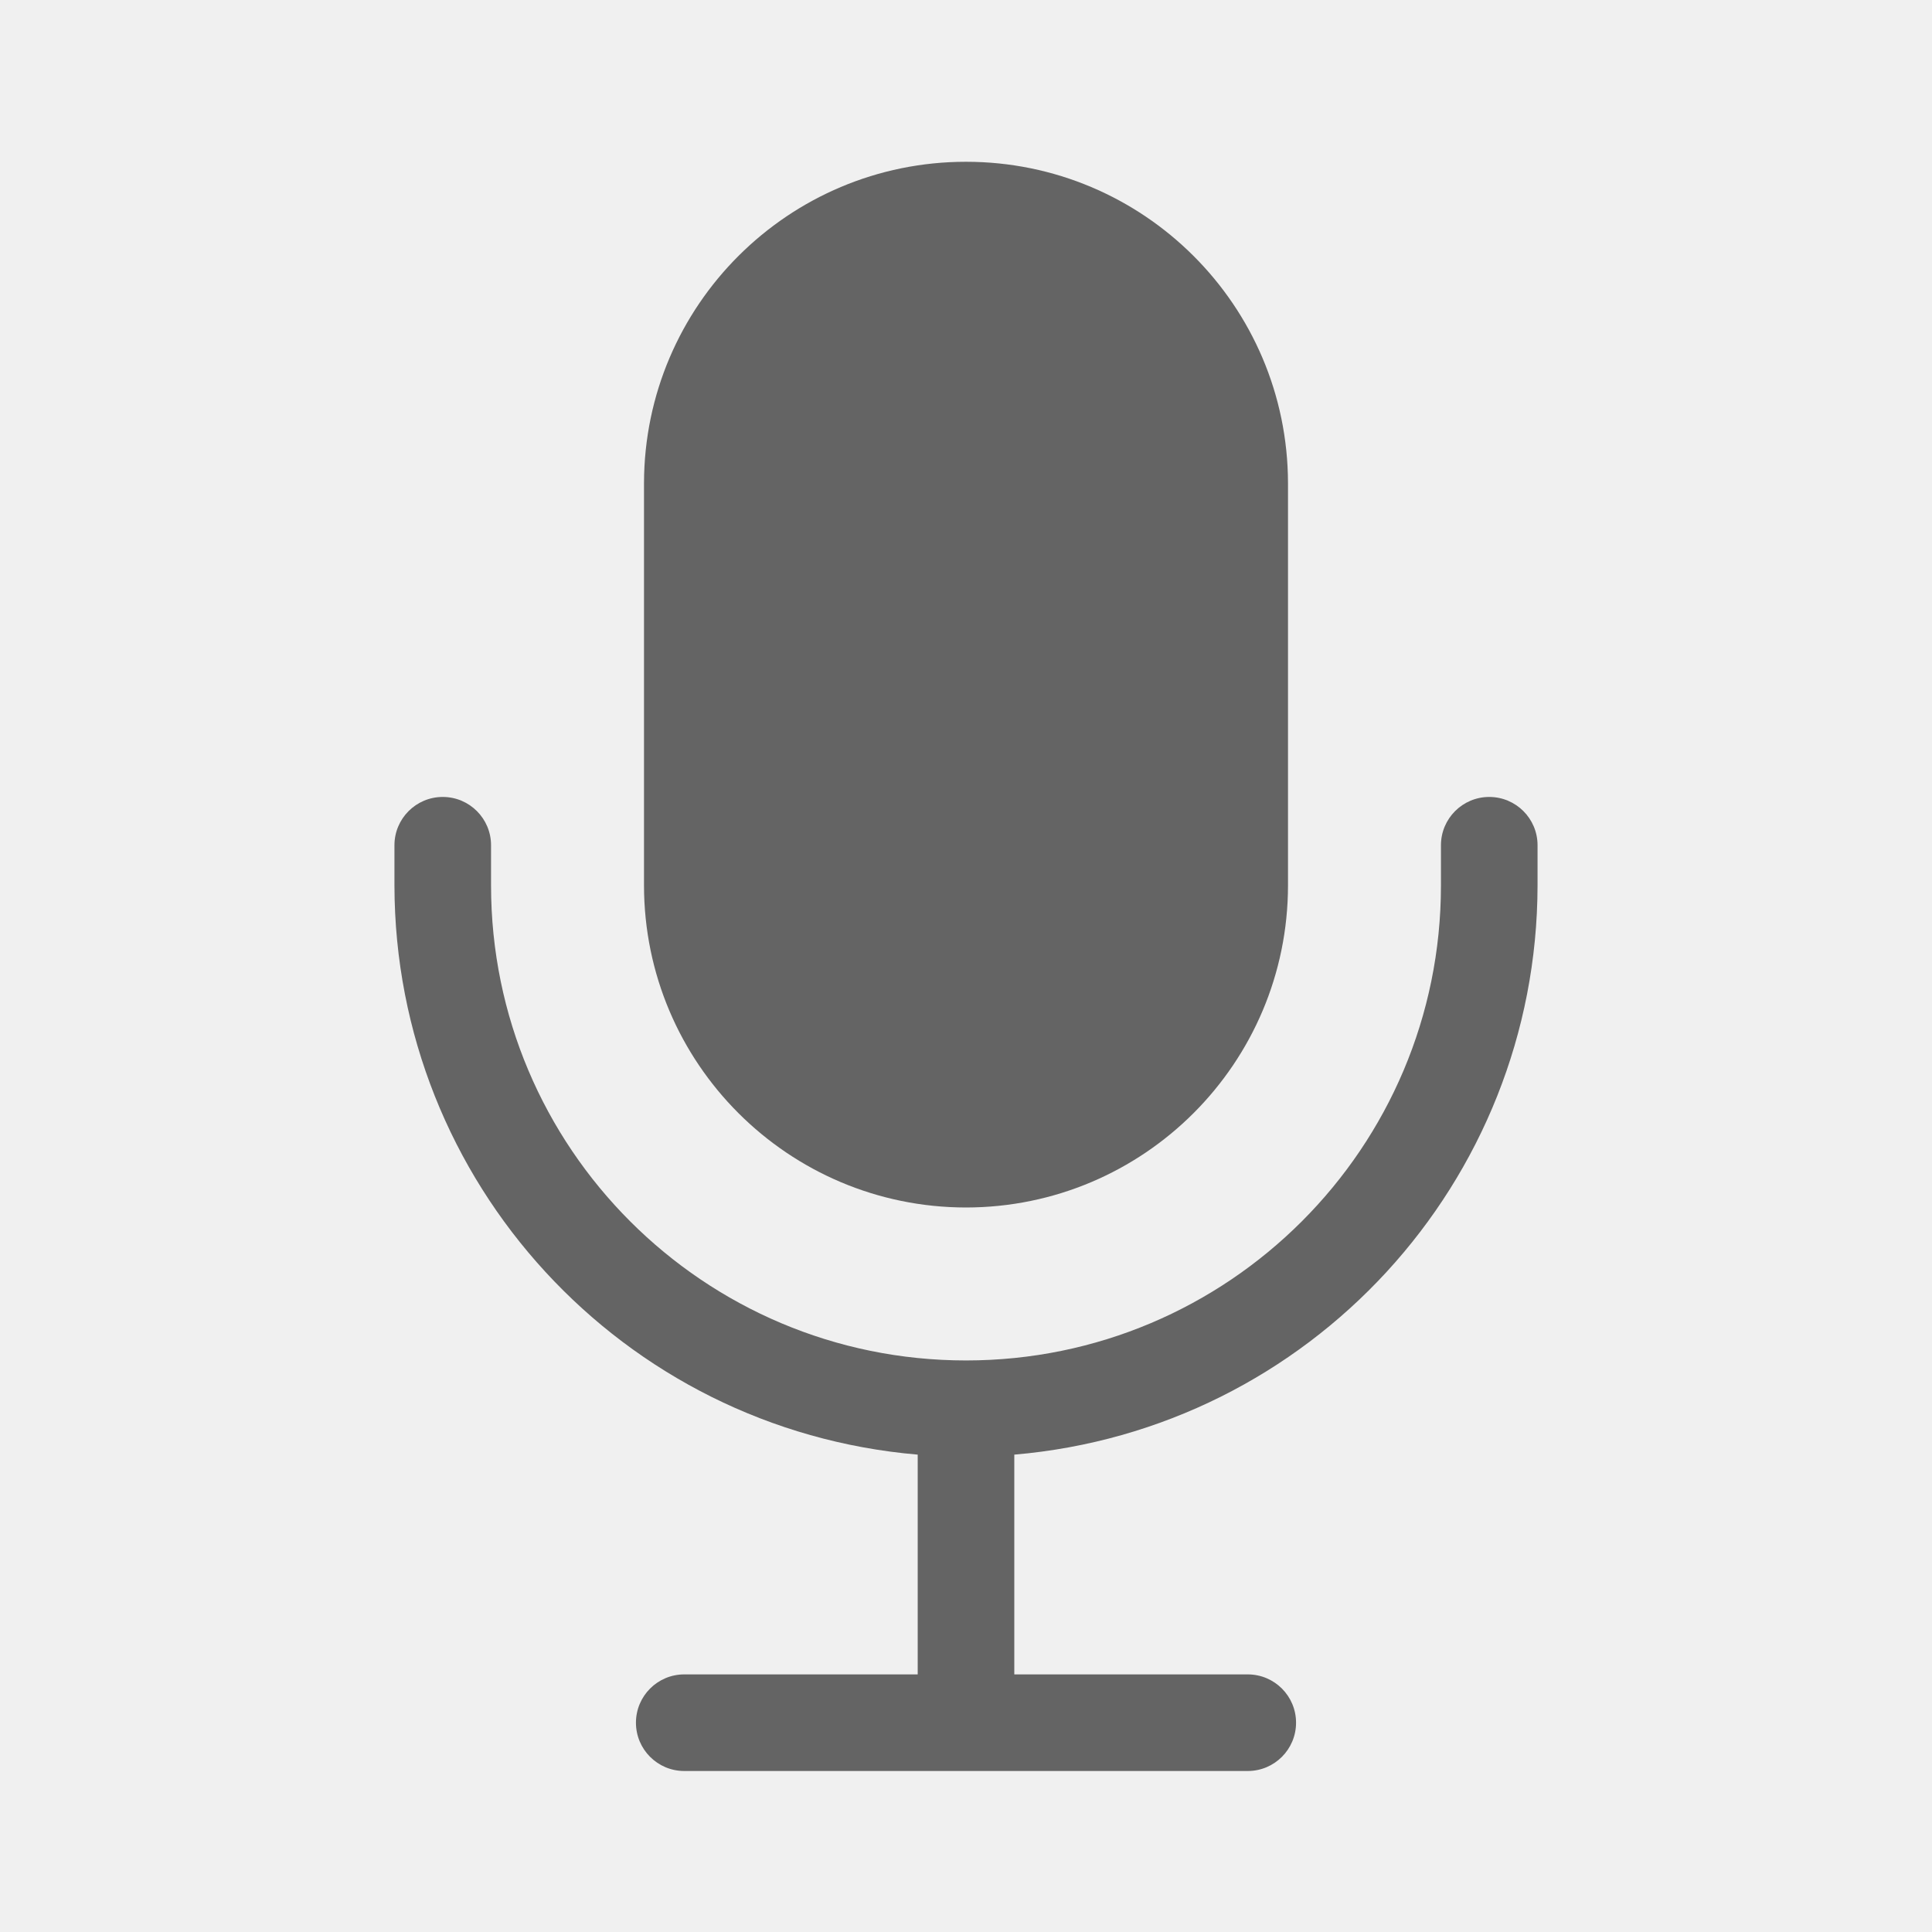
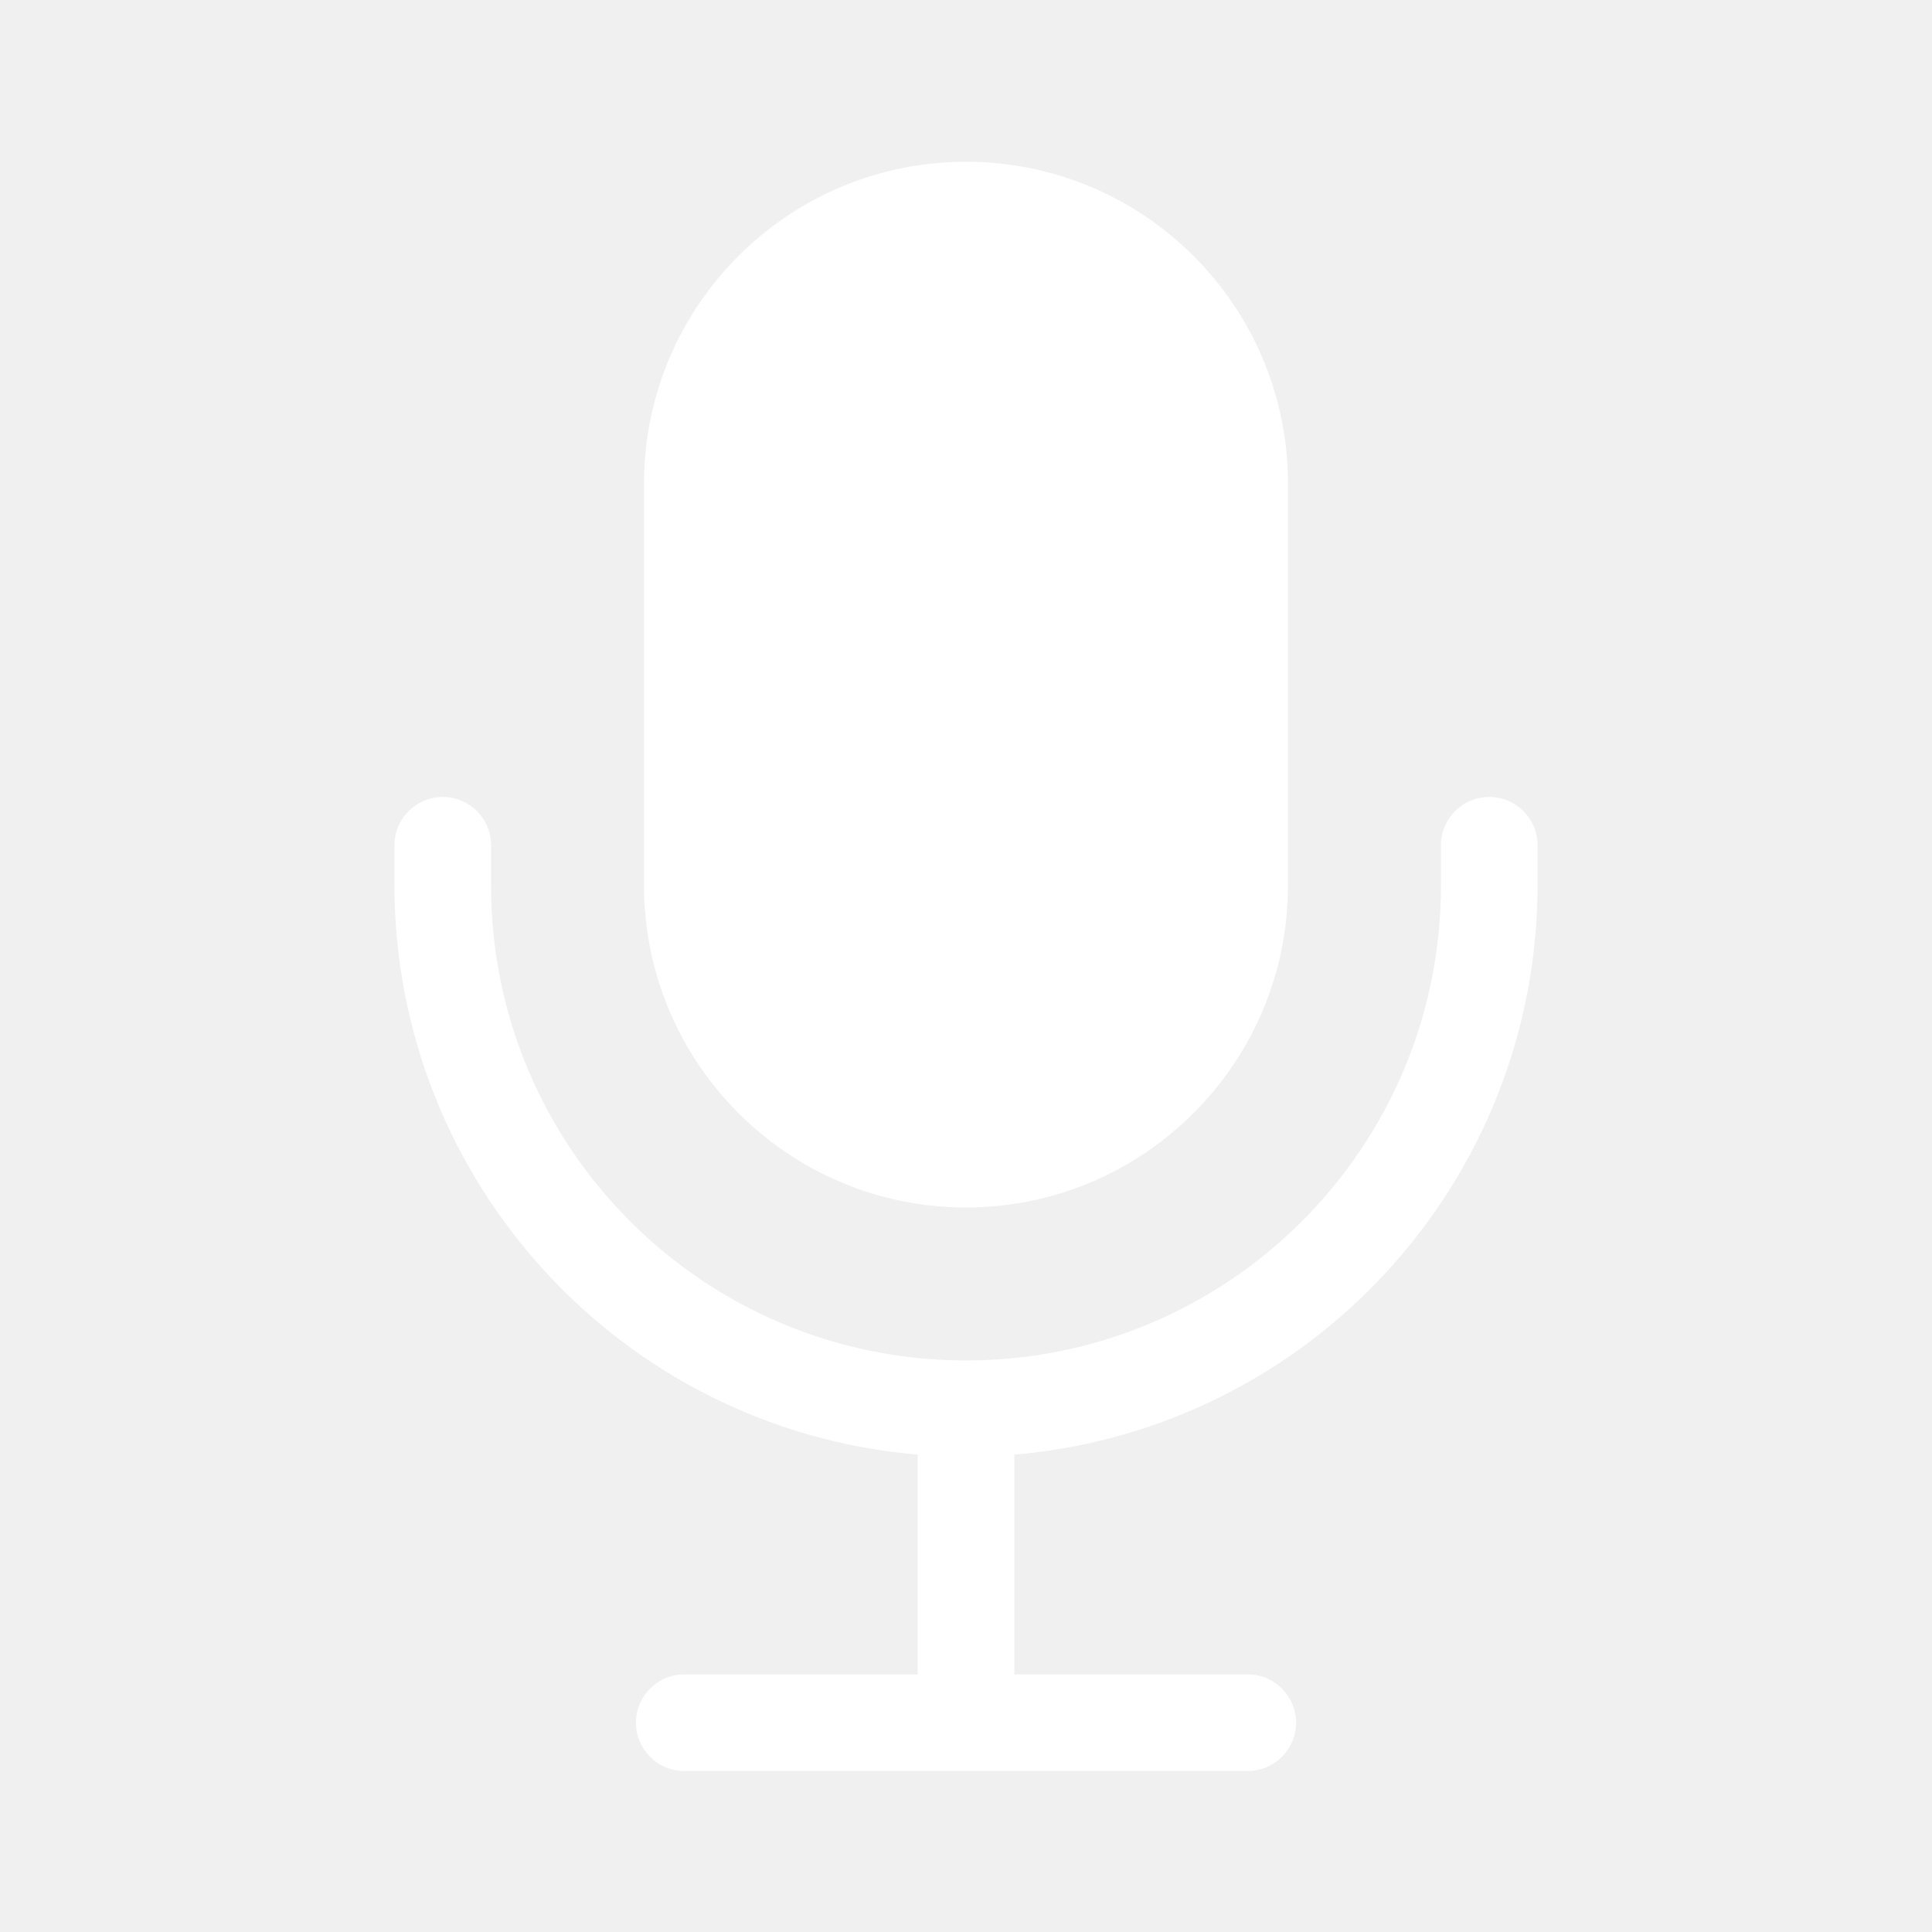
<svg xmlns="http://www.w3.org/2000/svg" t="1581604365077" class="icon" viewBox="0 0 1024 1024" version="1.1" p-id="7794" width="200" height="200">
  <defs>
    <style type="text/css" />
  </defs>
-   <path d="M512 640a170.837 170.837 0 0 0 170.667-170.667V256a170.667 170.667 0 0 0-341.333 0v213.333a170.837 170.837 0 0 0 170.667 170.667z" fill="#646464" p-id="7795" />
-   <path d="M789.333 422.4a25.6 25.6 0 0 0-25.6 25.6v21.333a251.733 251.733 0 0 1-503.467 0v-21.333a25.6 25.6 0 1 0-51.2 0v21.333a303.168 303.168 0 0 0 277.333 301.653v116.48H362.667a25.6 25.6 0 0 0 0 51.2h298.667a25.6 25.6 0 0 0 0-51.2h-123.733v-116.48A303.168 303.168 0 0 0 814.933 469.333v-21.333a25.6 25.6 0 0 0-25.6-25.6z" fill="#646464" p-id="7796" />
+   <path d="M512 640a170.837 170.837 0 0 0 170.667-170.667V256a170.667 170.667 0 0 0-341.333 0v213.333a170.837 170.837 0 0 0 170.667 170.667z" fill="#fff" p-id="7795" />
+   <path d="M789.333 422.4a25.6 25.6 0 0 0-25.6 25.6v21.333a251.733 251.733 0 0 1-503.467 0v-21.333a25.6 25.6 0 1 0-51.2 0v21.333a303.168 303.168 0 0 0 277.333 301.653v116.48H362.667a25.6 25.6 0 0 0 0 51.2h298.667a25.6 25.6 0 0 0 0-51.2h-123.733v-116.48A303.168 303.168 0 0 0 814.933 469.333v-21.333a25.6 25.6 0 0 0-25.6-25.6z" fill="#fff" p-id="7796" />
</svg>
